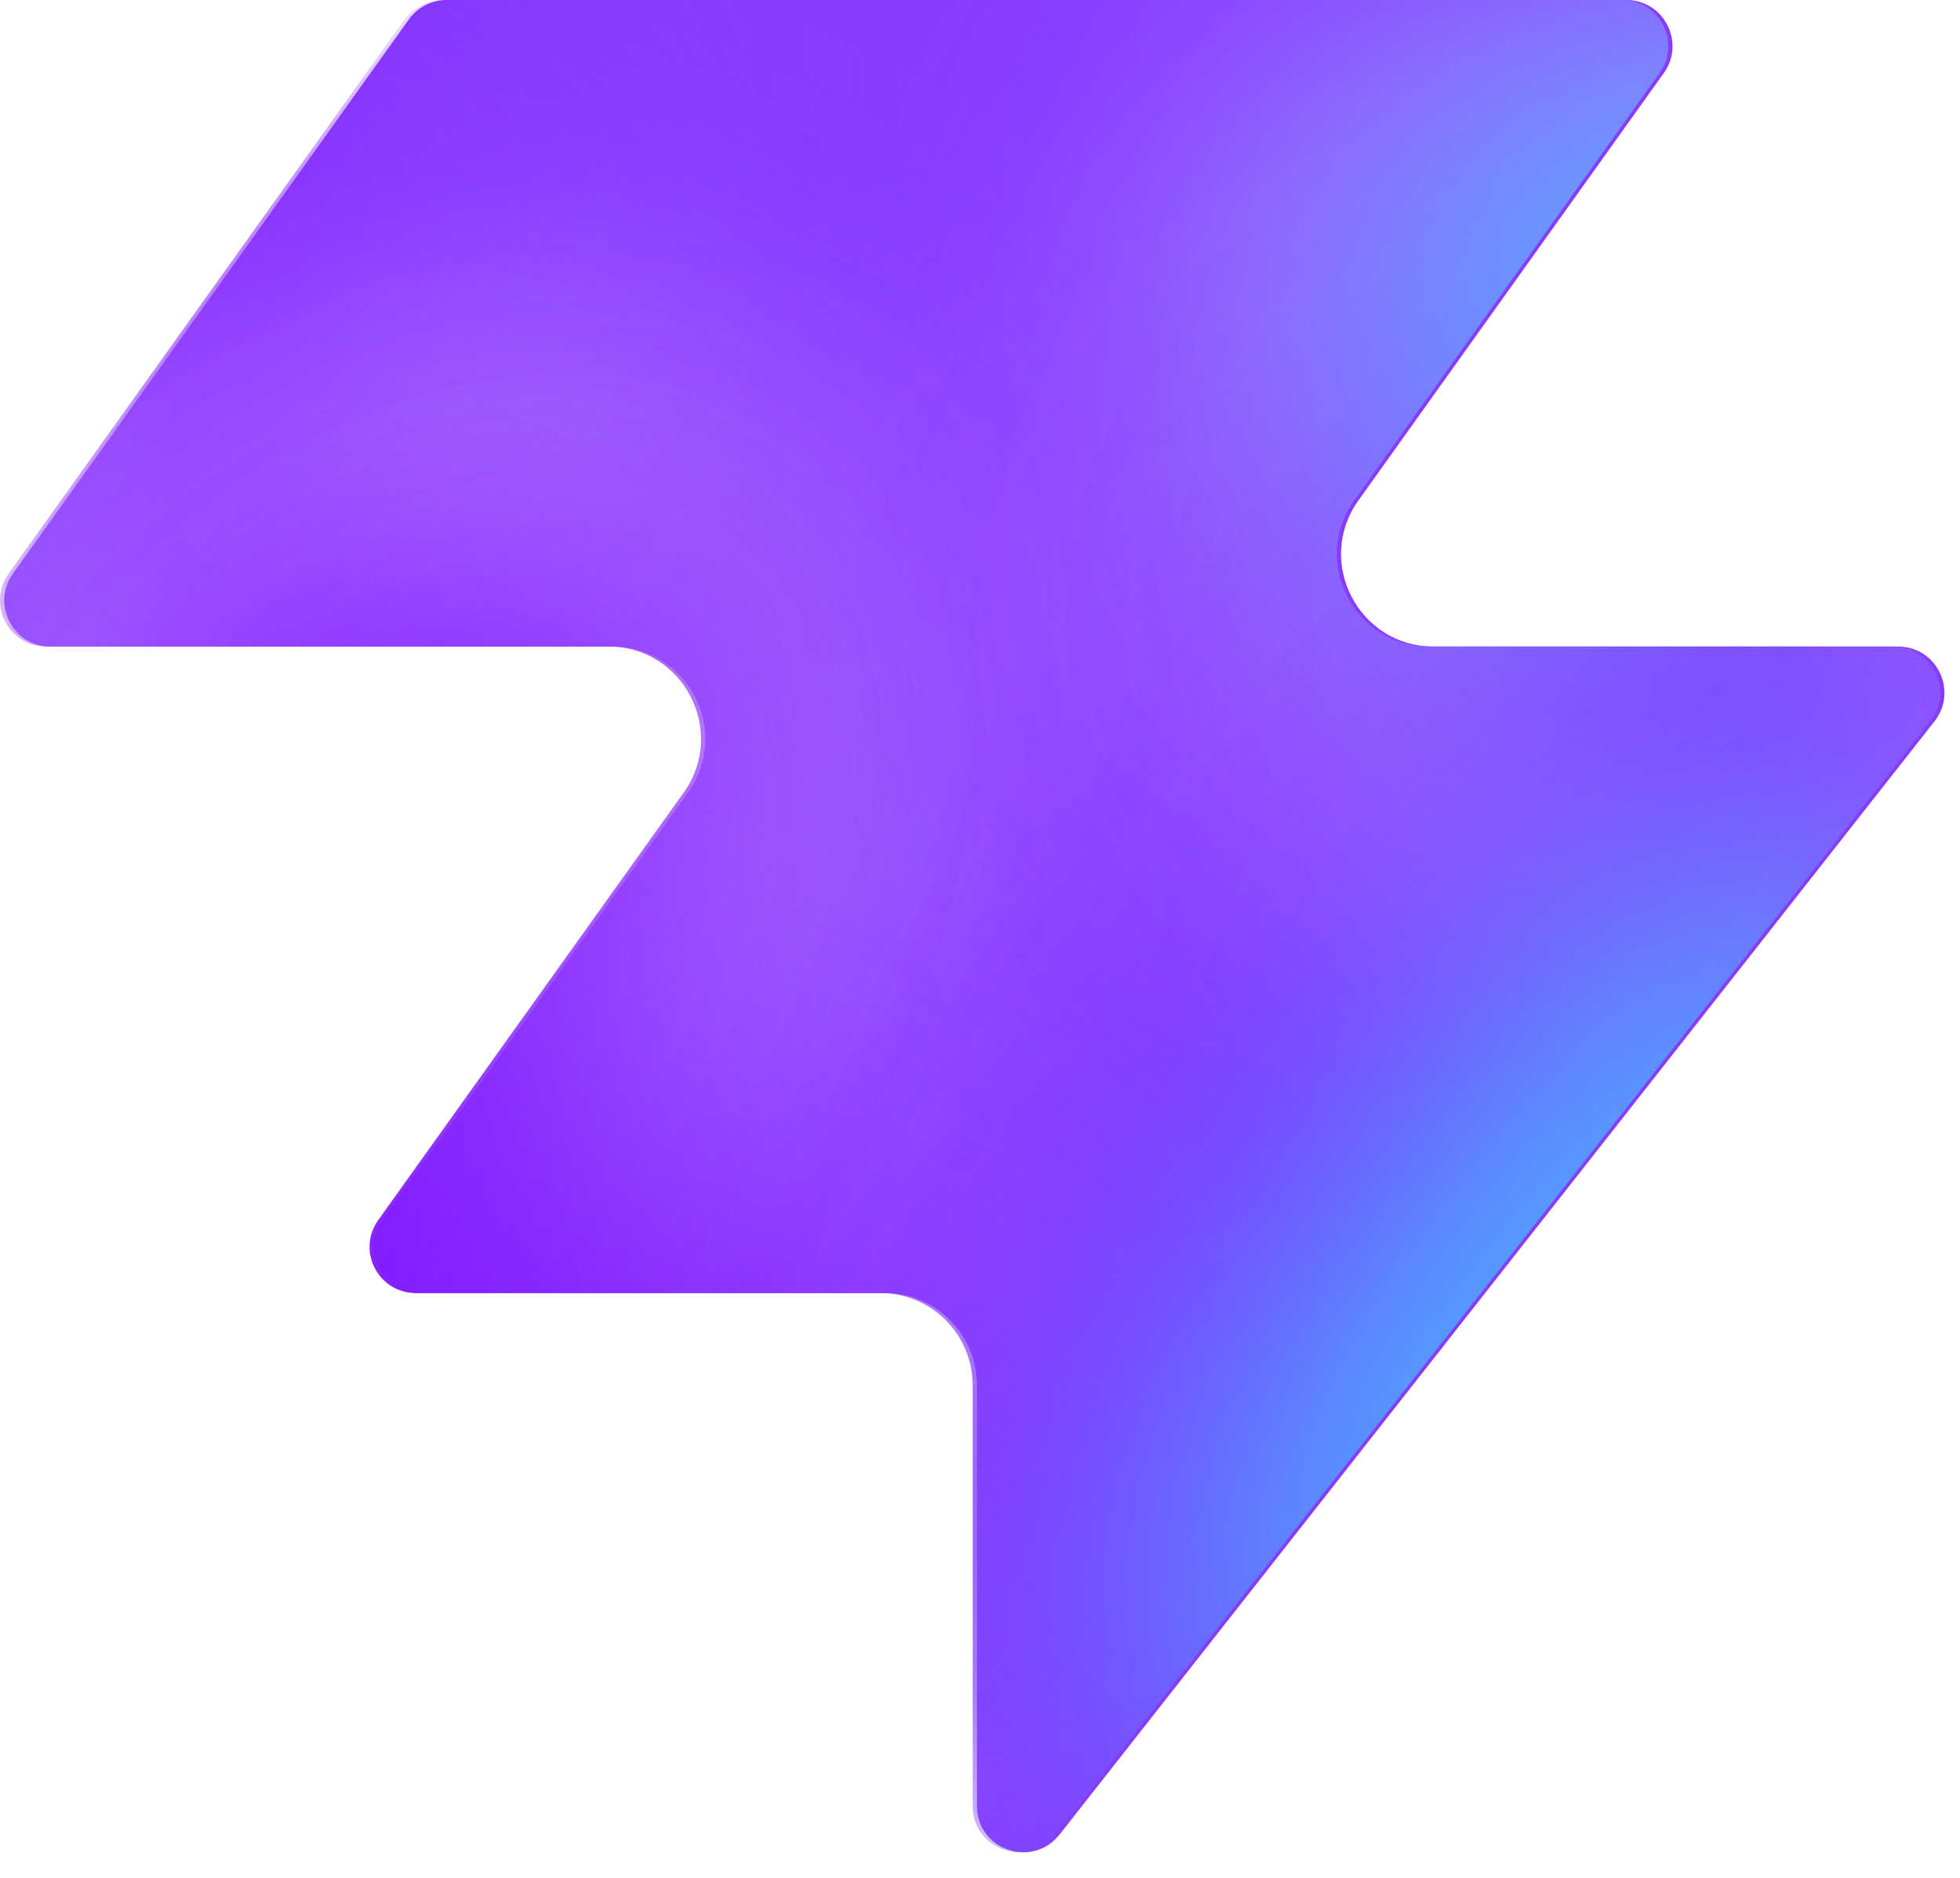
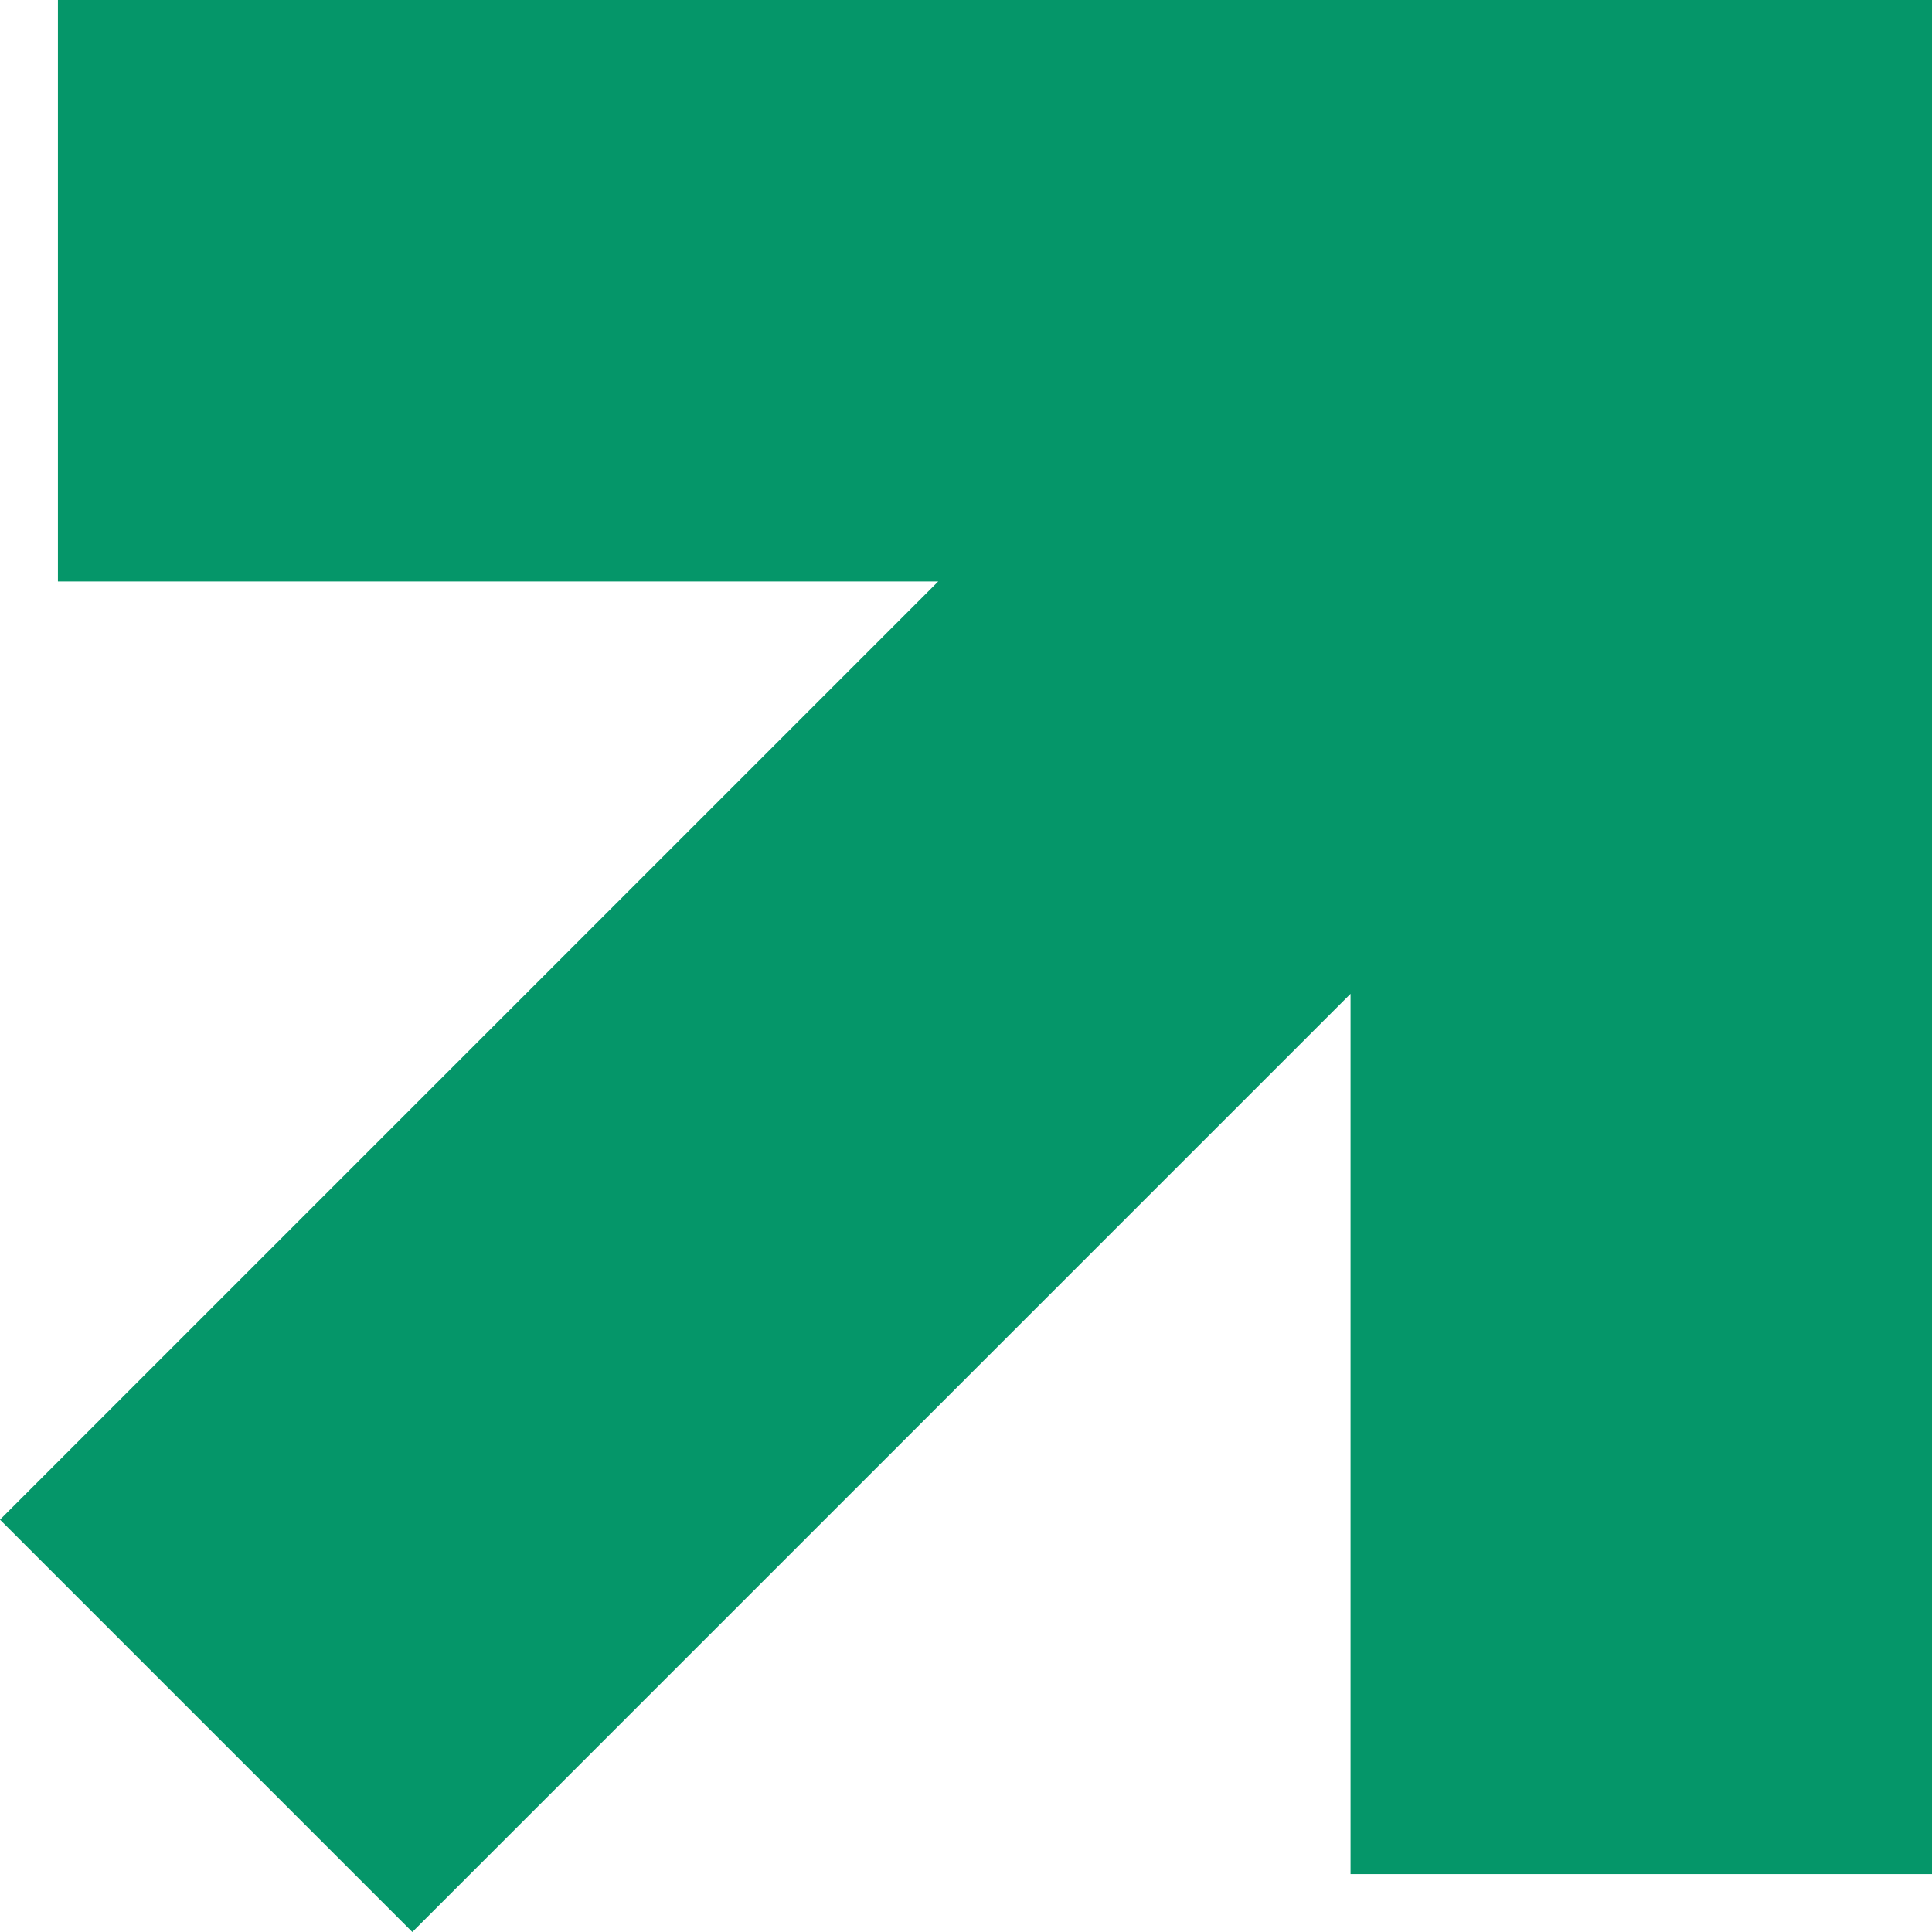
- <svg xmlns="http://www.w3.org/2000/svg" width="48" height="46" fill="none" viewBox="0 0 48 46">
-   <path fill="#863bff" d="M25.946 44.938c-.664.845-2.021.375-2.021-.698V33.937a2.26 2.26 0 0 0-2.262-2.262H10.287c-.92 0-1.456-1.04-.92-1.788l7.48-10.471c1.07-1.497 0-3.578-1.842-3.578H1.237c-.92 0-1.456-1.04-.92-1.788L10.013.474c.214-.297.556-.474.92-.474h28.894c.92 0 1.456 1.04.92 1.788l-7.48 10.471c-1.07 1.498 0 3.579 1.842 3.579h11.377c.943 0 1.473 1.088.89 1.83L25.947 44.94z" style="fill:#863bff;fill:color(display-p3 .525 .23 1);fill-opacity:1" />
-   <mask id="a" width="48" height="46" x="0" y="0" maskUnits="userSpaceOnUse" style="mask-type:alpha">
-     <path fill="#000" d="M25.842 44.938c-.664.844-2.021.375-2.021-.698V33.937a2.26 2.26 0 0 0-2.262-2.262H10.183c-.92 0-1.456-1.04-.92-1.788l7.48-10.471c1.07-1.498 0-3.579-1.842-3.579H1.133c-.92 0-1.456-1.04-.92-1.787L9.91.473c.214-.297.556-.474.92-.474h28.894c.92 0 1.456 1.04.92 1.788l-7.48 10.471c-1.07 1.498 0 3.578 1.842 3.578h11.377c.943 0 1.473 1.088.89 1.832L25.843 44.94z" style="fill:#000;fill-opacity:1" />
-   </mask>
-   <g mask="url(#a)">
-     <g filter="url(#b)">
-       <ellipse cx="5.508" cy="14.704" fill="#ede6ff" rx="5.508" ry="14.704" style="fill:#ede6ff;fill:color(display-p3 .927 .903 1);fill-opacity:1" transform="matrix(.00324 1 1 -.00324 -4.47 31.516)" />
-     </g>
-     <g filter="url(#c)">
-       <ellipse cx="10.399" cy="29.851" fill="#ede6ff" rx="10.399" ry="29.851" style="fill:#ede6ff;fill:color(display-p3 .927 .903 1);fill-opacity:1" transform="matrix(.00324 1 1 -.00324 -39.328 7.883)" />
-     </g>
-     <g filter="url(#d)">
-       <ellipse cx="5.508" cy="30.487" fill="#7e14ff" rx="5.508" ry="30.487" style="fill:#7e14ff;fill:color(display-p3 .492 .077 1);fill-opacity:1" transform="rotate(89.814 -25.913 -14.639)scale(1 -1)" />
-     </g>
-     <g filter="url(#e)">
-       <ellipse cx="5.508" cy="30.599" fill="#7e14ff" rx="5.508" ry="30.599" style="fill:#7e14ff;fill:color(display-p3 .492 .077 1);fill-opacity:1" transform="rotate(89.814 -32.644 -3.334)scale(1 -1)" />
-     </g>
-     <g filter="url(#f)">
-       <ellipse cx="5.508" cy="30.599" fill="#7e14ff" rx="5.508" ry="30.599" style="fill:#7e14ff;fill:color(display-p3 .492 .077 1);fill-opacity:1" transform="matrix(.00324 1 1 -.00324 -34.34 30.47)" />
-     </g>
-     <g filter="url(#g)">
-       <ellipse cx="14.072" cy="22.078" fill="#ede6ff" rx="14.072" ry="22.078" style="fill:#ede6ff;fill:color(display-p3 .927 .903 1);fill-opacity:1" transform="rotate(93.35 24.506 48.493)scale(-1 1)" />
-     </g>
-     <g filter="url(#h)">
-       <ellipse cx="3.47" cy="21.501" fill="#7e14ff" rx="3.47" ry="21.501" style="fill:#7e14ff;fill:color(display-p3 .492 .077 1);fill-opacity:1" transform="rotate(89.009 28.708 47.59)scale(-1 1)" />
-     </g>
-     <g filter="url(#i)">
-       <ellipse cx="3.47" cy="21.501" fill="#7e14ff" rx="3.47" ry="21.501" style="fill:#7e14ff;fill:color(display-p3 .492 .077 1);fill-opacity:1" transform="rotate(89.009 28.708 47.59)scale(-1 1)" />
-     </g>
-     <g filter="url(#j)">
-       <ellipse cx=".387" cy="8.972" fill="#7e14ff" rx="4.407" ry="29.108" style="fill:#7e14ff;fill:color(display-p3 .492 .077 1);fill-opacity:1" transform="rotate(39.51 .387 8.972)" />
-     </g>
-     <g filter="url(#k)">
-       <ellipse cx="47.523" cy="-6.092" fill="#7e14ff" rx="4.407" ry="29.108" style="fill:#7e14ff;fill:color(display-p3 .492 .077 1);fill-opacity:1" transform="rotate(37.892 47.523 -6.092)" />
-     </g>
-     <g filter="url(#l)">
-       <ellipse cx="41.412" cy="6.333" fill="#47bfff" rx="5.971" ry="9.665" style="fill:#47bfff;fill:color(display-p3 .28 .748 1);fill-opacity:1" transform="rotate(37.892 41.412 6.333)" />
-     </g>
-     <g filter="url(#m)">
-       <ellipse cx="-1.879" cy="38.332" fill="#7e14ff" rx="4.407" ry="29.108" style="fill:#7e14ff;fill:color(display-p3 .492 .077 1);fill-opacity:1" transform="rotate(37.892 -1.88 38.332)" />
-     </g>
-     <g filter="url(#n)">
-       <ellipse cx="-1.879" cy="38.332" fill="#7e14ff" rx="4.407" ry="29.108" style="fill:#7e14ff;fill:color(display-p3 .492 .077 1);fill-opacity:1" transform="rotate(37.892 -1.88 38.332)" />
-     </g>
-     <g filter="url(#o)">
-       <ellipse cx="35.651" cy="29.907" fill="#7e14ff" rx="4.407" ry="29.108" style="fill:#7e14ff;fill:color(display-p3 .492 .077 1);fill-opacity:1" transform="rotate(37.892 35.651 29.907)" />
-     </g>
-     <g filter="url(#p)">
-       <ellipse cx="38.418" cy="32.4" fill="#47bfff" rx="5.971" ry="15.297" style="fill:#47bfff;fill:color(display-p3 .28 .748 1);fill-opacity:1" transform="rotate(37.892 38.418 32.4)" />
-     </g>
-   </g>
-   <defs>
-     <filter id="b" width="60.045" height="41.654" x="-19.77" y="16.149" color-interpolation-filters="sRGB" filterUnits="userSpaceOnUse">
-       <feFlood flood-opacity="0" result="BackgroundImageFix" />
-       <feBlend in="SourceGraphic" in2="BackgroundImageFix" result="shape" />
-       <feGaussianBlur result="effect1_foregroundBlur_2002_17158" stdDeviation="7.659" />
-     </filter>
-     <filter id="c" width="90.34" height="51.437" x="-54.613" y="-7.533" color-interpolation-filters="sRGB" filterUnits="userSpaceOnUse">
-       <feFlood flood-opacity="0" result="BackgroundImageFix" />
-       <feBlend in="SourceGraphic" in2="BackgroundImageFix" result="shape" />
-       <feGaussianBlur result="effect1_foregroundBlur_2002_17158" stdDeviation="7.659" />
-     </filter>
-     <filter id="d" width="79.355" height="29.4" x="-49.64" y="2.03" color-interpolation-filters="sRGB" filterUnits="userSpaceOnUse">
-       <feFlood flood-opacity="0" result="BackgroundImageFix" />
-       <feBlend in="SourceGraphic" in2="BackgroundImageFix" result="shape" />
-       <feGaussianBlur result="effect1_foregroundBlur_2002_17158" stdDeviation="4.596" />
-     </filter>
-     <filter id="e" width="79.579" height="29.4" x="-45.045" y="20.029" color-interpolation-filters="sRGB" filterUnits="userSpaceOnUse">
-       <feFlood flood-opacity="0" result="BackgroundImageFix" />
-       <feBlend in="SourceGraphic" in2="BackgroundImageFix" result="shape" />
-       <feGaussianBlur result="effect1_foregroundBlur_2002_17158" stdDeviation="4.596" />
-     </filter>
-     <filter id="f" width="79.579" height="29.4" x="-43.513" y="21.178" color-interpolation-filters="sRGB" filterUnits="userSpaceOnUse">
-       <feFlood flood-opacity="0" result="BackgroundImageFix" />
-       <feBlend in="SourceGraphic" in2="BackgroundImageFix" result="shape" />
-       <feGaussianBlur result="effect1_foregroundBlur_2002_17158" stdDeviation="4.596" />
-     </filter>
-     <filter id="g" width="74.749" height="58.852" x="15.756" y="-17.901" color-interpolation-filters="sRGB" filterUnits="userSpaceOnUse">
-       <feFlood flood-opacity="0" result="BackgroundImageFix" />
-       <feBlend in="SourceGraphic" in2="BackgroundImageFix" result="shape" />
-       <feGaussianBlur result="effect1_foregroundBlur_2002_17158" stdDeviation="7.659" />
-     </filter>
-     <filter id="h" width="61.377" height="25.362" x="23.548" y="2.284" color-interpolation-filters="sRGB" filterUnits="userSpaceOnUse">
-       <feFlood flood-opacity="0" result="BackgroundImageFix" />
-       <feBlend in="SourceGraphic" in2="BackgroundImageFix" result="shape" />
-       <feGaussianBlur result="effect1_foregroundBlur_2002_17158" stdDeviation="4.596" />
-     </filter>
-     <filter id="i" width="61.377" height="25.362" x="23.548" y="2.284" color-interpolation-filters="sRGB" filterUnits="userSpaceOnUse">
-       <feFlood flood-opacity="0" result="BackgroundImageFix" />
-       <feBlend in="SourceGraphic" in2="BackgroundImageFix" result="shape" />
-       <feGaussianBlur result="effect1_foregroundBlur_2002_17158" stdDeviation="4.596" />
-     </filter>
-     <filter id="j" width="56.045" height="63.649" x="-27.636" y="-22.853" color-interpolation-filters="sRGB" filterUnits="userSpaceOnUse">
-       <feFlood flood-opacity="0" result="BackgroundImageFix" />
-       <feBlend in="SourceGraphic" in2="BackgroundImageFix" result="shape" />
-       <feGaussianBlur result="effect1_foregroundBlur_2002_17158" stdDeviation="4.596" />
-     </filter>
-     <filter id="k" width="54.814" height="64.646" x="20.116" y="-38.415" color-interpolation-filters="sRGB" filterUnits="userSpaceOnUse">
-       <feFlood flood-opacity="0" result="BackgroundImageFix" />
-       <feBlend in="SourceGraphic" in2="BackgroundImageFix" result="shape" />
-       <feGaussianBlur result="effect1_foregroundBlur_2002_17158" stdDeviation="4.596" />
-     </filter>
-     <filter id="l" width="33.541" height="35.313" x="24.641" y="-11.323" color-interpolation-filters="sRGB" filterUnits="userSpaceOnUse">
-       <feFlood flood-opacity="0" result="BackgroundImageFix" />
-       <feBlend in="SourceGraphic" in2="BackgroundImageFix" result="shape" />
-       <feGaussianBlur result="effect1_foregroundBlur_2002_17158" stdDeviation="4.596" />
-     </filter>
-     <filter id="m" width="54.814" height="64.646" x="-29.286" y="6.009" color-interpolation-filters="sRGB" filterUnits="userSpaceOnUse">
-       <feFlood flood-opacity="0" result="BackgroundImageFix" />
-       <feBlend in="SourceGraphic" in2="BackgroundImageFix" result="shape" />
-       <feGaussianBlur result="effect1_foregroundBlur_2002_17158" stdDeviation="4.596" />
-     </filter>
-     <filter id="n" width="54.814" height="64.646" x="-29.286" y="6.009" color-interpolation-filters="sRGB" filterUnits="userSpaceOnUse">
-       <feFlood flood-opacity="0" result="BackgroundImageFix" />
-       <feBlend in="SourceGraphic" in2="BackgroundImageFix" result="shape" />
-       <feGaussianBlur result="effect1_foregroundBlur_2002_17158" stdDeviation="4.596" />
-     </filter>
-     <filter id="o" width="54.814" height="64.646" x="8.244" y="-2.416" color-interpolation-filters="sRGB" filterUnits="userSpaceOnUse">
-       <feFlood flood-opacity="0" result="BackgroundImageFix" />
-       <feBlend in="SourceGraphic" in2="BackgroundImageFix" result="shape" />
-       <feGaussianBlur result="effect1_foregroundBlur_2002_17158" stdDeviation="4.596" />
-     </filter>
-     <filter id="p" width="39.409" height="43.623" x="18.713" y="10.588" color-interpolation-filters="sRGB" filterUnits="userSpaceOnUse">
-       <feFlood flood-opacity="0" result="BackgroundImageFix" />
-       <feBlend in="SourceGraphic" in2="BackgroundImageFix" result="shape" />
-       <feGaussianBlur result="effect1_foregroundBlur_2002_17158" stdDeviation="4.596" />
-     </filter>
-   </defs>
+ <svg xmlns="http://www.w3.org/2000/svg" width="2000" zoomAndPan="magnify" viewBox="0 0 1500 1500" height="2000" preserveAspectRatio="xMidYMid meet" version="1.0">
+   <path fill="#059669" d="M 1500 0 L 44.965 0 L 44.965 451.438 L 728.418 451.438 L 0 1179.855 L 320.145 1500 L 1048.562 771.582 L 1048.562 1455.035 L 1500 1455.035 Z M 1500 0 " fill-opacity="1" fill-rule="evenodd" />
</svg>
